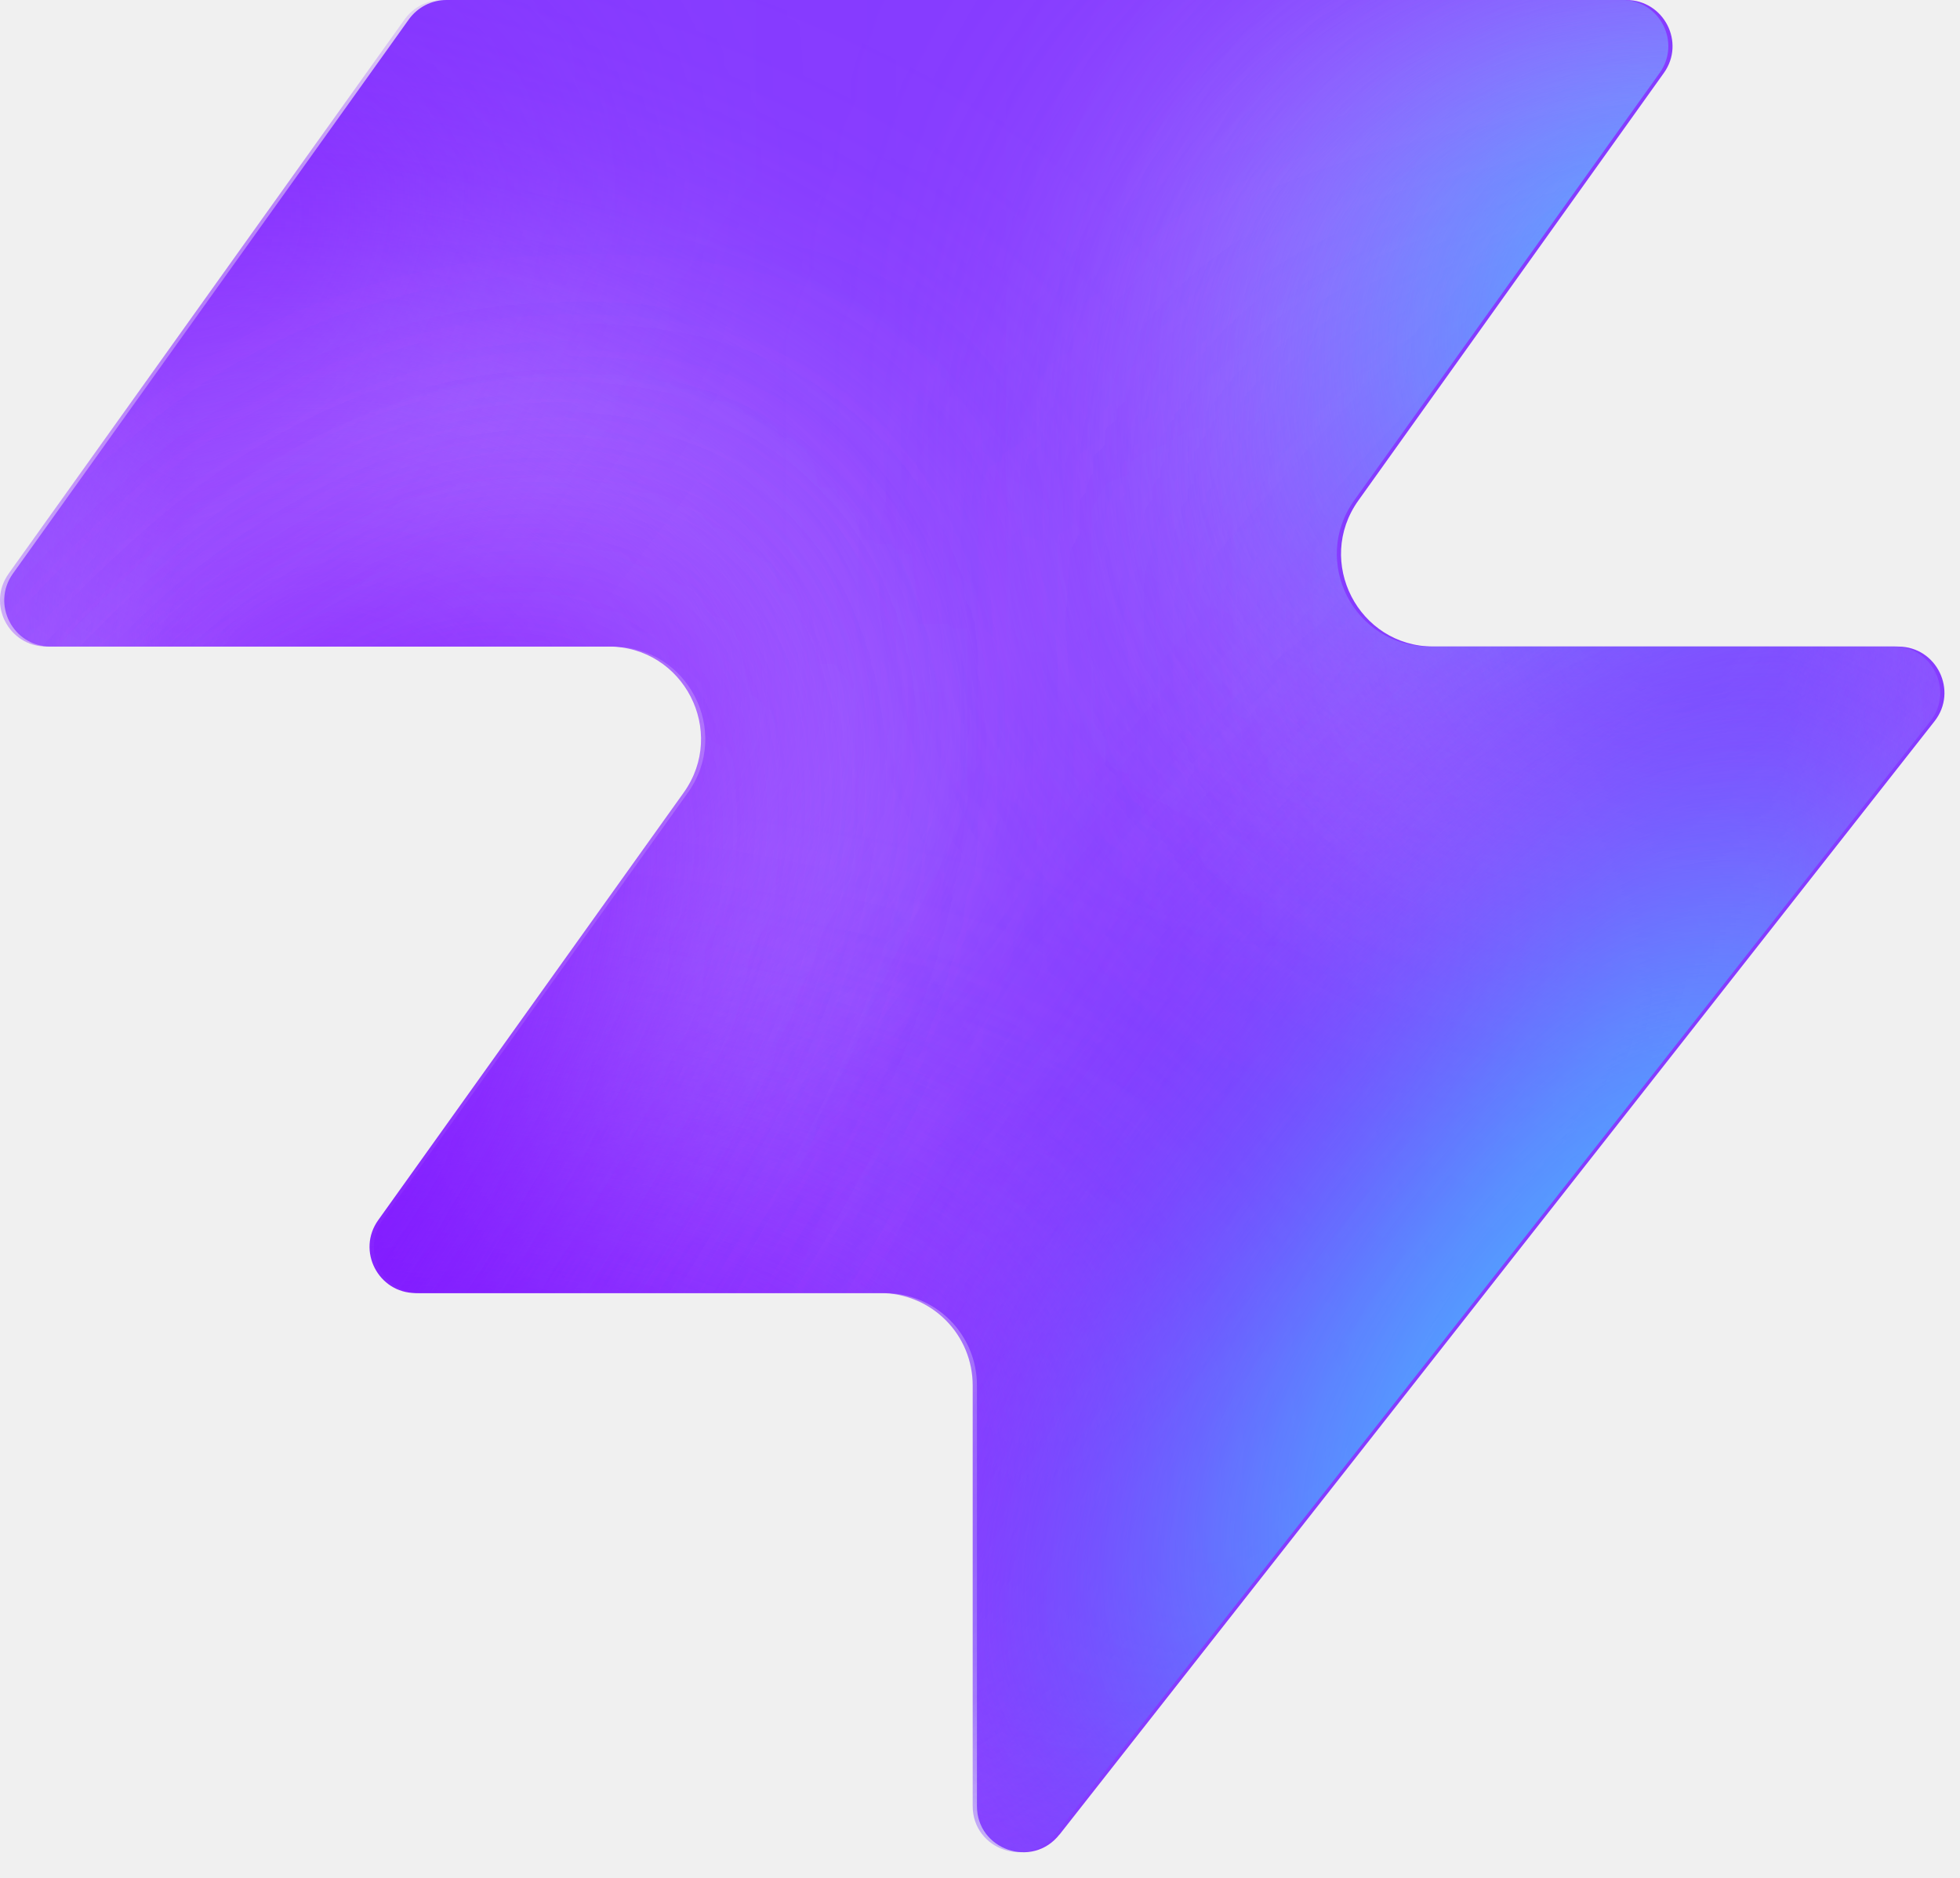
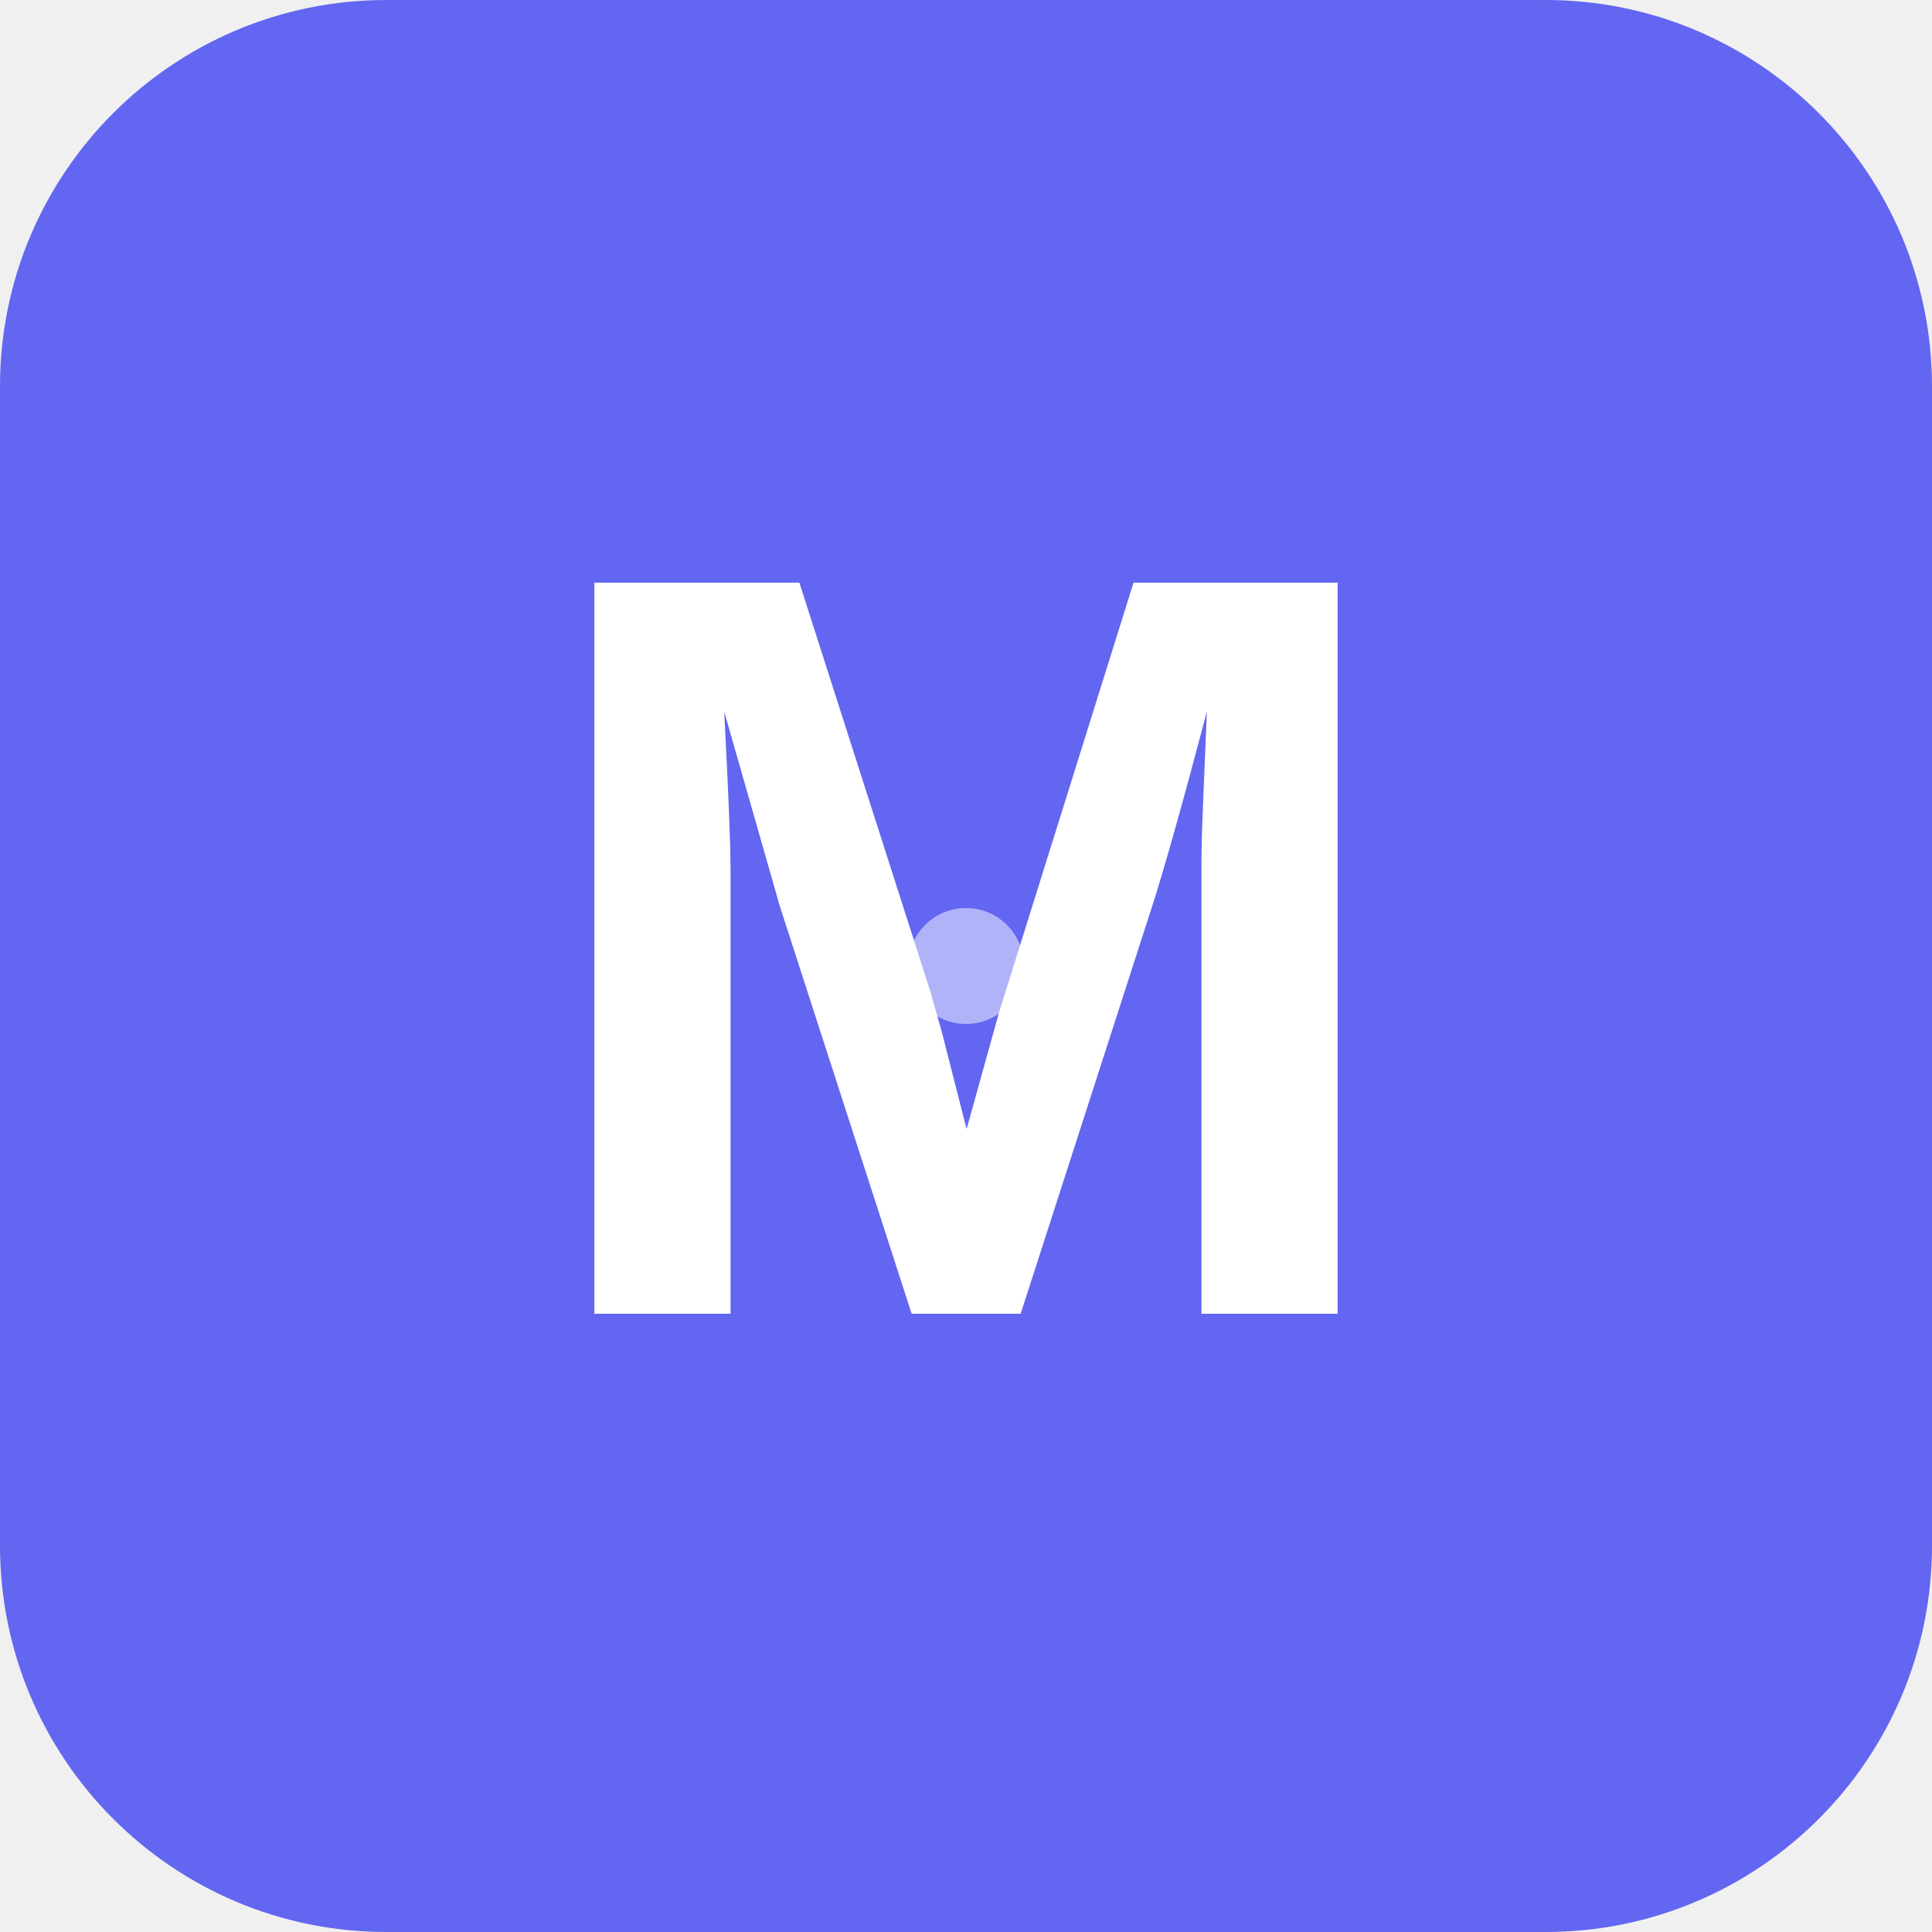
- <svg xmlns="http://www.w3.org/2000/svg" width="48" height="46" fill="none" viewBox="0 0 48 46">
-   <path fill="#863bff" d="M25.946 44.938c-.664.845-2.021.375-2.021-.698V33.937a2.26 2.26 0 0 0-2.262-2.262H10.287c-.92 0-1.456-1.04-.92-1.788l7.48-10.471c1.07-1.497 0-3.578-1.842-3.578H1.237c-.92 0-1.456-1.04-.92-1.788L10.013.474c.214-.297.556-.474.92-.474h28.894c.92 0 1.456 1.04.92 1.788l-7.48 10.471c-1.07 1.498 0 3.579 1.842 3.579h11.377c.943 0 1.473 1.088.89 1.83L25.947 44.94z" style="fill:#863bff;fill:color(display-p3 .525 .23 1);fill-opacity:1" />
-   <mask id="a" width="48" height="46" x="0" y="0" maskUnits="userSpaceOnUse" style="mask-type:alpha">
-     <path fill="#000" d="M25.842 44.938c-.664.844-2.021.375-2.021-.698V33.937a2.26 2.26 0 0 0-2.262-2.262H10.183c-.92 0-1.456-1.04-.92-1.788l7.48-10.471c1.07-1.498 0-3.579-1.842-3.579H1.133c-.92 0-1.456-1.04-.92-1.787L9.91.473c.214-.297.556-.474.92-.474h28.894c.92 0 1.456 1.04.92 1.788l-7.48 10.471c-1.07 1.498 0 3.578 1.842 3.578h11.377c.943 0 1.473 1.088.89 1.832L25.843 44.94z" style="fill:#000;fill-opacity:1" />
-   </mask>
-   <g mask="url(#a)">
-     <g filter="url(#b)">
-       <ellipse cx="5.508" cy="14.704" fill="#ede6ff" rx="5.508" ry="14.704" style="fill:#ede6ff;fill:color(display-p3 .927 .903 1);fill-opacity:1" transform="matrix(.00324 1 1 -.00324 -4.47 31.516)" />
-     </g>
-     <g filter="url(#c)">
-       <ellipse cx="10.399" cy="29.851" fill="#ede6ff" rx="10.399" ry="29.851" style="fill:#ede6ff;fill:color(display-p3 .927 .903 1);fill-opacity:1" transform="matrix(.00324 1 1 -.00324 -39.328 7.883)" />
-     </g>
-     <g filter="url(#d)">
-       <ellipse cx="5.508" cy="30.487" fill="#7e14ff" rx="5.508" ry="30.487" style="fill:#7e14ff;fill:color(display-p3 .492 .077 1);fill-opacity:1" transform="rotate(89.814 -25.913 -14.639)scale(1 -1)" />
-     </g>
-     <g filter="url(#e)">
-       <ellipse cx="5.508" cy="30.599" fill="#7e14ff" rx="5.508" ry="30.599" style="fill:#7e14ff;fill:color(display-p3 .492 .077 1);fill-opacity:1" transform="rotate(89.814 -32.644 -3.334)scale(1 -1)" />
-     </g>
-     <g filter="url(#f)">
-       <ellipse cx="5.508" cy="30.599" fill="#7e14ff" rx="5.508" ry="30.599" style="fill:#7e14ff;fill:color(display-p3 .492 .077 1);fill-opacity:1" transform="matrix(.00324 1 1 -.00324 -34.34 30.47)" />
-     </g>
-     <g filter="url(#g)">
-       <ellipse cx="14.072" cy="22.078" fill="#ede6ff" rx="14.072" ry="22.078" style="fill:#ede6ff;fill:color(display-p3 .927 .903 1);fill-opacity:1" transform="rotate(93.35 24.506 48.493)scale(-1 1)" />
-     </g>
-     <g filter="url(#h)">
-       <ellipse cx="3.47" cy="21.501" fill="#7e14ff" rx="3.47" ry="21.501" style="fill:#7e14ff;fill:color(display-p3 .492 .077 1);fill-opacity:1" transform="rotate(89.009 28.708 47.59)scale(-1 1)" />
-     </g>
-     <g filter="url(#i)">
-       <ellipse cx="3.47" cy="21.501" fill="#7e14ff" rx="3.47" ry="21.501" style="fill:#7e14ff;fill:color(display-p3 .492 .077 1);fill-opacity:1" transform="rotate(89.009 28.708 47.59)scale(-1 1)" />
-     </g>
-     <g filter="url(#j)">
-       <ellipse cx=".387" cy="8.972" fill="#7e14ff" rx="4.407" ry="29.108" style="fill:#7e14ff;fill:color(display-p3 .492 .077 1);fill-opacity:1" transform="rotate(39.51 .387 8.972)" />
-     </g>
-     <g filter="url(#k)">
-       <ellipse cx="47.523" cy="-6.092" fill="#7e14ff" rx="4.407" ry="29.108" style="fill:#7e14ff;fill:color(display-p3 .492 .077 1);fill-opacity:1" transform="rotate(37.892 47.523 -6.092)" />
-     </g>
-     <g filter="url(#l)">
-       <ellipse cx="41.412" cy="6.333" fill="#47bfff" rx="5.971" ry="9.665" style="fill:#47bfff;fill:color(display-p3 .28 .748 1);fill-opacity:1" transform="rotate(37.892 41.412 6.333)" />
-     </g>
-     <g filter="url(#m)">
-       <ellipse cx="-1.879" cy="38.332" fill="#7e14ff" rx="4.407" ry="29.108" style="fill:#7e14ff;fill:color(display-p3 .492 .077 1);fill-opacity:1" transform="rotate(37.892 -1.88 38.332)" />
-     </g>
-     <g filter="url(#n)">
-       <ellipse cx="-1.879" cy="38.332" fill="#7e14ff" rx="4.407" ry="29.108" style="fill:#7e14ff;fill:color(display-p3 .492 .077 1);fill-opacity:1" transform="rotate(37.892 -1.88 38.332)" />
-     </g>
-     <g filter="url(#o)">
-       <ellipse cx="35.651" cy="29.907" fill="#7e14ff" rx="4.407" ry="29.108" style="fill:#7e14ff;fill:color(display-p3 .492 .077 1);fill-opacity:1" transform="rotate(37.892 35.651 29.907)" />
-     </g>
-     <g filter="url(#p)">
-       <ellipse cx="38.418" cy="32.4" fill="#47bfff" rx="5.971" ry="15.297" style="fill:#47bfff;fill:color(display-p3 .28 .748 1);fill-opacity:1" transform="rotate(37.892 38.418 32.4)" />
-     </g>
-   </g>
-   <defs>
-     <filter id="b" width="60.045" height="41.654" x="-19.77" y="16.149" color-interpolation-filters="sRGB" filterUnits="userSpaceOnUse">
-       <feFlood flood-opacity="0" result="BackgroundImageFix" />
-       <feBlend in="SourceGraphic" in2="BackgroundImageFix" result="shape" />
-       <feGaussianBlur result="effect1_foregroundBlur_2002_17158" stdDeviation="7.659" />
-     </filter>
-     <filter id="c" width="90.34" height="51.437" x="-54.613" y="-7.533" color-interpolation-filters="sRGB" filterUnits="userSpaceOnUse">
-       <feFlood flood-opacity="0" result="BackgroundImageFix" />
-       <feBlend in="SourceGraphic" in2="BackgroundImageFix" result="shape" />
-       <feGaussianBlur result="effect1_foregroundBlur_2002_17158" stdDeviation="7.659" />
-     </filter>
-     <filter id="d" width="79.355" height="29.4" x="-49.64" y="2.03" color-interpolation-filters="sRGB" filterUnits="userSpaceOnUse">
-       <feFlood flood-opacity="0" result="BackgroundImageFix" />
-       <feBlend in="SourceGraphic" in2="BackgroundImageFix" result="shape" />
-       <feGaussianBlur result="effect1_foregroundBlur_2002_17158" stdDeviation="4.596" />
-     </filter>
-     <filter id="e" width="79.579" height="29.4" x="-45.045" y="20.029" color-interpolation-filters="sRGB" filterUnits="userSpaceOnUse">
-       <feFlood flood-opacity="0" result="BackgroundImageFix" />
-       <feBlend in="SourceGraphic" in2="BackgroundImageFix" result="shape" />
-       <feGaussianBlur result="effect1_foregroundBlur_2002_17158" stdDeviation="4.596" />
-     </filter>
-     <filter id="f" width="79.579" height="29.4" x="-43.513" y="21.178" color-interpolation-filters="sRGB" filterUnits="userSpaceOnUse">
-       <feFlood flood-opacity="0" result="BackgroundImageFix" />
-       <feBlend in="SourceGraphic" in2="BackgroundImageFix" result="shape" />
-       <feGaussianBlur result="effect1_foregroundBlur_2002_17158" stdDeviation="4.596" />
-     </filter>
-     <filter id="g" width="74.749" height="58.852" x="15.756" y="-17.901" color-interpolation-filters="sRGB" filterUnits="userSpaceOnUse">
-       <feFlood flood-opacity="0" result="BackgroundImageFix" />
-       <feBlend in="SourceGraphic" in2="BackgroundImageFix" result="shape" />
-       <feGaussianBlur result="effect1_foregroundBlur_2002_17158" stdDeviation="7.659" />
-     </filter>
-     <filter id="h" width="61.377" height="25.362" x="23.548" y="2.284" color-interpolation-filters="sRGB" filterUnits="userSpaceOnUse">
-       <feFlood flood-opacity="0" result="BackgroundImageFix" />
-       <feBlend in="SourceGraphic" in2="BackgroundImageFix" result="shape" />
-       <feGaussianBlur result="effect1_foregroundBlur_2002_17158" stdDeviation="4.596" />
-     </filter>
-     <filter id="i" width="61.377" height="25.362" x="23.548" y="2.284" color-interpolation-filters="sRGB" filterUnits="userSpaceOnUse">
-       <feFlood flood-opacity="0" result="BackgroundImageFix" />
-       <feBlend in="SourceGraphic" in2="BackgroundImageFix" result="shape" />
-       <feGaussianBlur result="effect1_foregroundBlur_2002_17158" stdDeviation="4.596" />
-     </filter>
-     <filter id="j" width="56.045" height="63.649" x="-27.636" y="-22.853" color-interpolation-filters="sRGB" filterUnits="userSpaceOnUse">
-       <feFlood flood-opacity="0" result="BackgroundImageFix" />
-       <feBlend in="SourceGraphic" in2="BackgroundImageFix" result="shape" />
-       <feGaussianBlur result="effect1_foregroundBlur_2002_17158" stdDeviation="4.596" />
-     </filter>
-     <filter id="k" width="54.814" height="64.646" x="20.116" y="-38.415" color-interpolation-filters="sRGB" filterUnits="userSpaceOnUse">
-       <feFlood flood-opacity="0" result="BackgroundImageFix" />
-       <feBlend in="SourceGraphic" in2="BackgroundImageFix" result="shape" />
-       <feGaussianBlur result="effect1_foregroundBlur_2002_17158" stdDeviation="4.596" />
-     </filter>
-     <filter id="l" width="33.541" height="35.313" x="24.641" y="-11.323" color-interpolation-filters="sRGB" filterUnits="userSpaceOnUse">
-       <feFlood flood-opacity="0" result="BackgroundImageFix" />
-       <feBlend in="SourceGraphic" in2="BackgroundImageFix" result="shape" />
-       <feGaussianBlur result="effect1_foregroundBlur_2002_17158" stdDeviation="4.596" />
-     </filter>
-     <filter id="m" width="54.814" height="64.646" x="-29.286" y="6.009" color-interpolation-filters="sRGB" filterUnits="userSpaceOnUse">
-       <feFlood flood-opacity="0" result="BackgroundImageFix" />
-       <feBlend in="SourceGraphic" in2="BackgroundImageFix" result="shape" />
-       <feGaussianBlur result="effect1_foregroundBlur_2002_17158" stdDeviation="4.596" />
-     </filter>
-     <filter id="n" width="54.814" height="64.646" x="-29.286" y="6.009" color-interpolation-filters="sRGB" filterUnits="userSpaceOnUse">
-       <feFlood flood-opacity="0" result="BackgroundImageFix" />
-       <feBlend in="SourceGraphic" in2="BackgroundImageFix" result="shape" />
-       <feGaussianBlur result="effect1_foregroundBlur_2002_17158" stdDeviation="4.596" />
-     </filter>
-     <filter id="o" width="54.814" height="64.646" x="8.244" y="-2.416" color-interpolation-filters="sRGB" filterUnits="userSpaceOnUse">
-       <feFlood flood-opacity="0" result="BackgroundImageFix" />
-       <feBlend in="SourceGraphic" in2="BackgroundImageFix" result="shape" />
-       <feGaussianBlur result="effect1_foregroundBlur_2002_17158" stdDeviation="4.596" />
-     </filter>
-     <filter id="p" width="39.409" height="43.623" x="18.713" y="10.588" color-interpolation-filters="sRGB" filterUnits="userSpaceOnUse">
-       <feFlood flood-opacity="0" result="BackgroundImageFix" />
-       <feBlend in="SourceGraphic" in2="BackgroundImageFix" result="shape" />
-       <feGaussianBlur result="effect1_foregroundBlur_2002_17158" stdDeviation="4.596" />
-     </filter>
-   </defs>
+ <svg xmlns="http://www.w3.org/2000/svg" viewBox="0 0 100 100">
+   <rect width="100" height="100" rx="20" fill="#6366f1" />
+   <text x="50" y="68" text-anchor="middle" font-family="Arial, sans-serif" font-size="55" font-weight="bold" fill="white">M</text>
+   <circle cx="50" cy="50" r="3" fill="white" opacity="0.5" />
</svg>
